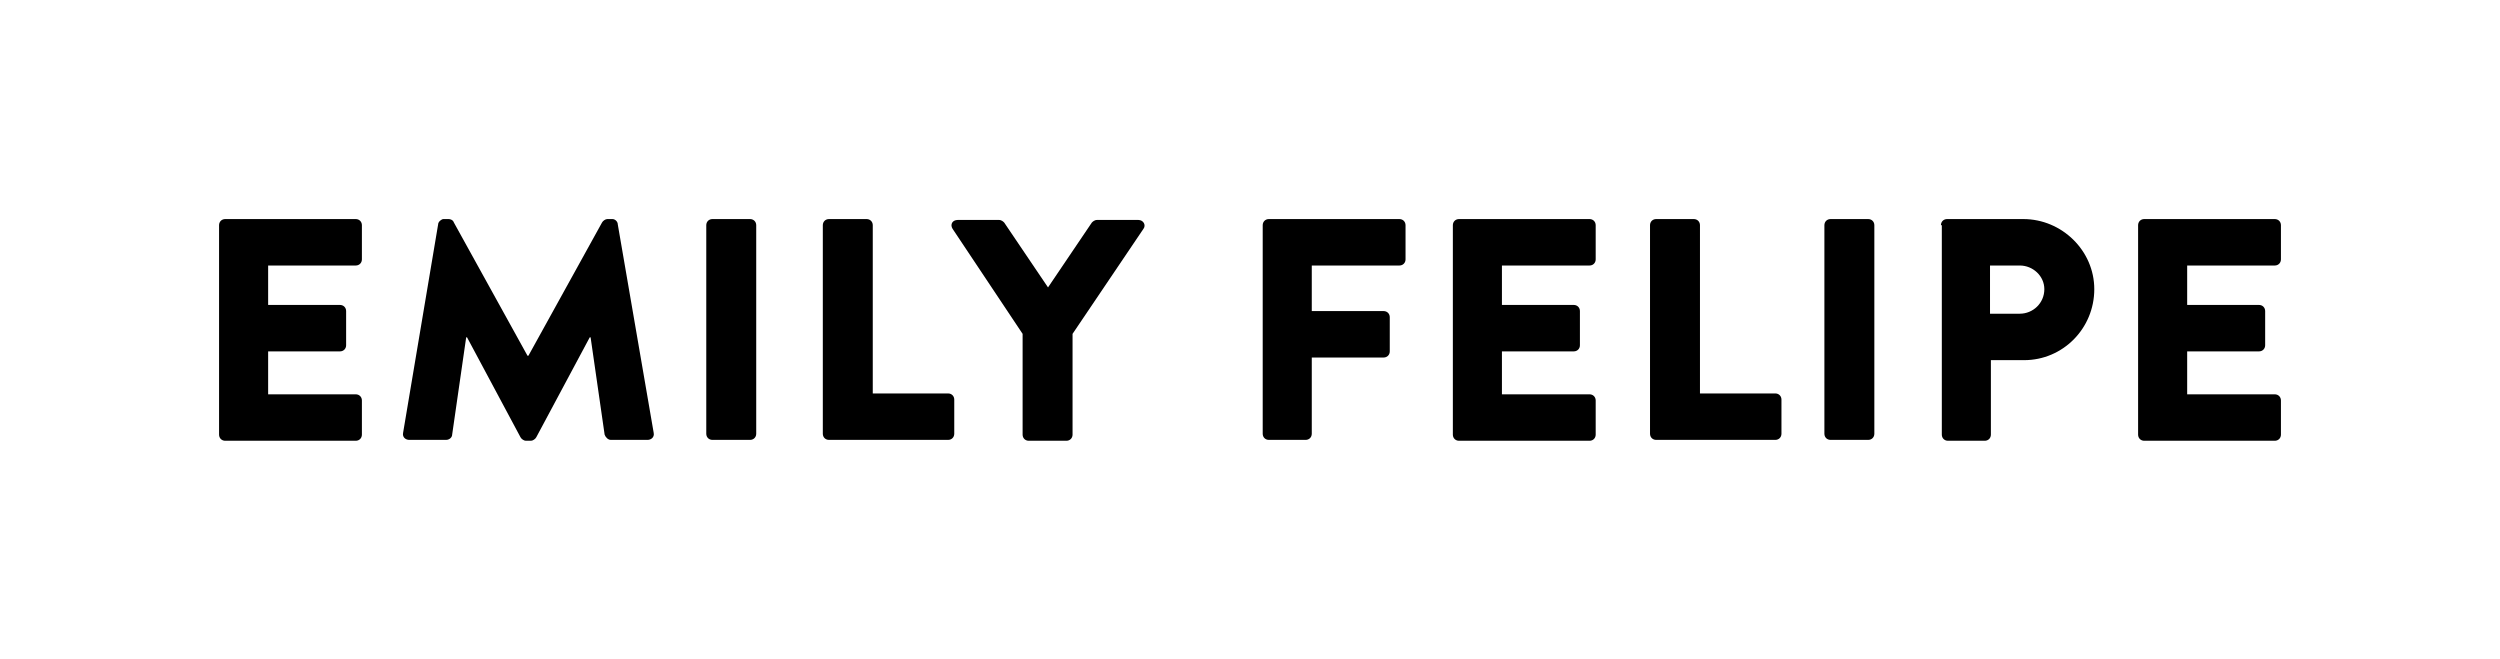
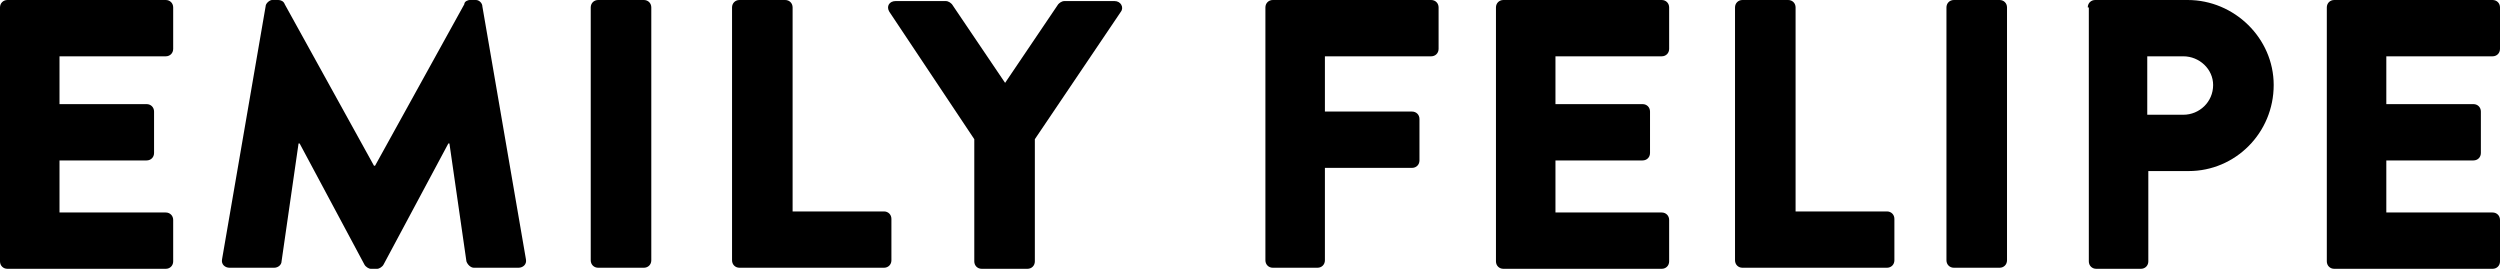
- <svg xmlns="http://www.w3.org/2000/svg" version="1.1" x="0px" y="0px" viewBox="0 0 285.3 75.2" style="enable-background:new 0 0 285.3 75.2;" xml:space="preserve">
+ <svg xmlns="http://www.w3.org/2000/svg" version="1.1" x="0px" y="0px" viewBox="0 0 235.3 25.3" style="enable-background:new 0 0 235.3 25.3;" xml:space="preserve">
  <style type="text/css">
	.st0{display:none;}
	.st1{fill:#F16652;}
	.st2{fill:none;stroke:#F16652;stroke-width:3;stroke-linecap:round;stroke-linejoin:round;stroke-miterlimit:10;}
</style>
  <g id="Image" class="st0">
</g>
  <g id="Vector">
    <g>
-       <path d="M25,25.7c0-0.4,0.3-0.7,0.7-0.7h14.9c0.4,0,0.7,0.3,0.7,0.7v3.9c0,0.4-0.3,0.7-0.7,0.7h-10v4.5h8.2c0.4,0,0.7,0.3,0.7,0.7    v3.9c0,0.4-0.3,0.7-0.7,0.7h-8.2v4.9h10c0.4,0,0.7,0.3,0.7,0.7v3.9c0,0.4-0.3,0.7-0.7,0.7H25.7c-0.4,0-0.7-0.3-0.7-0.7V25.7z" />
-       <path d="M50,25.6c0-0.3,0.4-0.6,0.6-0.6h0.6c0.2,0,0.5,0.1,0.6,0.4l8.4,15.2h0.1l8.4-15.2c0.1-0.2,0.4-0.4,0.6-0.4h0.6    c0.3,0,0.6,0.3,0.6,0.6l4.1,23.8c0.1,0.5-0.3,0.8-0.7,0.8h-4.2c-0.3,0-0.6-0.3-0.7-0.6l-1.6-11.1h-0.1l-6.1,11.4    c-0.1,0.2-0.4,0.4-0.6,0.4h-0.6c-0.2,0-0.5-0.2-0.6-0.4l-6.1-11.4h-0.1l-1.6,11.1c0,0.3-0.3,0.6-0.7,0.6h-4.2    c-0.4,0-0.8-0.3-0.7-0.8L50,25.6z" />
-       <path d="M80.6,25.7c0-0.4,0.3-0.7,0.7-0.7h4.3c0.4,0,0.7,0.3,0.7,0.7v23.8c0,0.4-0.3,0.7-0.7,0.7h-4.3c-0.4,0-0.7-0.3-0.7-0.7    V25.7z" />
-       <path d="M93.9,25.7c0-0.4,0.3-0.7,0.7-0.7h4.3c0.4,0,0.7,0.3,0.7,0.7v19.2h8.6c0.4,0,0.7,0.3,0.7,0.7v3.9c0,0.4-0.3,0.7-0.7,0.7    H94.6c-0.4,0-0.7-0.3-0.7-0.7V25.7z" />
-       <path d="M116.7,38.1l-8-12c-0.3-0.5,0-1,0.6-1h4.7c0.3,0,0.5,0.2,0.6,0.3l5,7.4l5-7.4c0.1-0.1,0.3-0.3,0.6-0.3h4.7    c0.6,0,0.9,0.6,0.6,1l-8.1,12v11.5c0,0.4-0.3,0.7-0.7,0.7h-4.3c-0.4,0-0.7-0.3-0.7-0.7V38.1z" />
-       <path d="M144.1,25.7c0-0.4,0.3-0.7,0.7-0.7h14.9c0.4,0,0.7,0.3,0.7,0.7v3.9c0,0.4-0.3,0.7-0.7,0.7h-10v5.2h8.2    c0.4,0,0.7,0.3,0.7,0.7v3.9c0,0.4-0.3,0.7-0.7,0.7h-8.2v8.7c0,0.4-0.3,0.7-0.7,0.7h-4.2c-0.4,0-0.7-0.3-0.7-0.7V25.7z" />
-       <path d="M165.8,25.7c0-0.4,0.3-0.7,0.7-0.7h14.9c0.4,0,0.7,0.3,0.7,0.7v3.9c0,0.4-0.3,0.7-0.7,0.7h-10v4.5h8.2    c0.4,0,0.7,0.3,0.7,0.7v3.9c0,0.4-0.3,0.7-0.7,0.7h-8.2v4.9h10c0.4,0,0.7,0.3,0.7,0.7v3.9c0,0.4-0.3,0.7-0.7,0.7h-14.9    c-0.4,0-0.7-0.3-0.7-0.7V25.7z" />
-       <path d="M188.3,25.7c0-0.4,0.3-0.7,0.7-0.7h4.3c0.4,0,0.7,0.3,0.7,0.7v19.2h8.6c0.4,0,0.7,0.3,0.7,0.7v3.9c0,0.4-0.3,0.7-0.7,0.7    H189c-0.4,0-0.7-0.3-0.7-0.7V25.7z" />
-       <path d="M208.2,25.7c0-0.4,0.3-0.7,0.7-0.7h4.3c0.4,0,0.7,0.3,0.7,0.7v23.8c0,0.4-0.3,0.7-0.7,0.7h-4.3c-0.4,0-0.7-0.3-0.7-0.7    V25.7z" />
-       <path d="M221.5,25.7c0-0.4,0.3-0.7,0.7-0.7h8.7c4.4,0,8.1,3.6,8.1,8c0,4.5-3.6,8.1-8,8.1h-3.8v8.5c0,0.4-0.3,0.7-0.7,0.7h-4.2    c-0.4,0-0.7-0.3-0.7-0.7V25.7z M230.5,35.8c1.5,0,2.8-1.2,2.8-2.8c0-1.5-1.3-2.7-2.8-2.7h-3.4v5.5H230.5z" />
-       <path d="M244,25.7c0-0.4,0.3-0.7,0.7-0.7h14.9c0.4,0,0.7,0.3,0.7,0.7v3.9c0,0.4-0.3,0.7-0.7,0.7h-10v4.5h8.2    c0.4,0,0.7,0.3,0.7,0.7v3.9c0,0.4-0.3,0.7-0.7,0.7h-8.2v4.9h10c0.4,0,0.7,0.3,0.7,0.7v3.9c0,0.4-0.3,0.7-0.7,0.7h-14.9    c-0.4,0-0.7-0.3-0.7-0.7V25.7z" />
+       <path d="M0,0.7C0,0.3,0.3,0,0.7,0h14.9c0.4,0,0.7,0.3,0.7,0.7v3.9c0,0.4-0.3,0.7-0.7,0.7h-10v4.5h8.2c0.4,0,0.7,0.3,0.7,0.7v3.9    c0,0.4-0.3,0.7-0.7,0.7H5.6v4.9h10c0.4,0,0.7,0.3,0.7,0.7v3.9c0,0.4-0.3,0.7-0.7,0.7H0.7c-0.4,0-0.7-0.3-0.7-0.7V0.7z" />
+       <path d="M25,0.6c0-0.3,0.4-0.6,0.6-0.6h0.6c0.2,0,0.5,0.1,0.6,0.4l8.4,15.2h0.1l8.4-15.2C43.7,0.1,44.1,0,44.2,0h0.6    c0.3,0,0.6,0.3,0.6,0.6l4.1,23.8c0.1,0.5-0.3,0.8-0.7,0.8h-4.2c-0.3,0-0.6-0.3-0.7-0.6l-1.6-11.1h-0.1l-6.1,11.4    c-0.1,0.2-0.4,0.4-0.6,0.4h-0.6c-0.2,0-0.5-0.2-0.6-0.4l-6.1-11.4h-0.1l-1.6,11.1c0,0.3-0.3,0.6-0.7,0.6h-4.2    c-0.4,0-0.8-0.3-0.7-0.8L25,0.6z" />
+       <path d="M55.6,0.7c0-0.4,0.3-0.7,0.7-0.7h4.3c0.4,0,0.7,0.3,0.7,0.7v23.8c0,0.4-0.3,0.7-0.7,0.7h-4.3c-0.4,0-0.7-0.3-0.7-0.7V0.7z    " />
+       <path d="M68.9,0.7c0-0.4,0.3-0.7,0.7-0.7h4.3c0.4,0,0.7,0.3,0.7,0.7v19.2h8.6c0.4,0,0.7,0.3,0.7,0.7v3.9c0,0.4-0.3,0.7-0.7,0.7    H69.6c-0.4,0-0.7-0.3-0.7-0.7V0.7z" />
+       <path d="M91.7,13.1l-8-12c-0.3-0.5,0-1,0.6-1H89c0.3,0,0.5,0.2,0.6,0.3l5,7.4l5-7.4c0.1-0.1,0.3-0.3,0.6-0.3h4.7    c0.6,0,0.9,0.6,0.6,1l-8.1,12v11.5c0,0.4-0.3,0.7-0.7,0.7h-4.3c-0.4,0-0.7-0.3-0.7-0.7V13.1z" />
+       <path d="M119.1,0.7c0-0.4,0.3-0.7,0.7-0.7h14.9c0.4,0,0.7,0.3,0.7,0.7v3.9c0,0.4-0.3,0.7-0.7,0.7h-10v5.2h8.2    c0.4,0,0.7,0.3,0.7,0.7v3.9c0,0.4-0.3,0.7-0.7,0.7h-8.2v8.7c0,0.4-0.3,0.7-0.7,0.7h-4.2c-0.4,0-0.7-0.3-0.7-0.7V0.7z" />
+       <path d="M140.8,0.7c0-0.4,0.3-0.7,0.7-0.7h14.9c0.4,0,0.7,0.3,0.7,0.7v3.9c0,0.4-0.3,0.7-0.7,0.7h-10v4.5h8.2    c0.4,0,0.7,0.3,0.7,0.7v3.9c0,0.4-0.3,0.7-0.7,0.7h-8.2v4.9h10c0.4,0,0.7,0.3,0.7,0.7v3.9c0,0.4-0.3,0.7-0.7,0.7h-14.9    c-0.4,0-0.7-0.3-0.7-0.7V0.7z" />
+       <path d="M163.3,0.7c0-0.4,0.3-0.7,0.7-0.7h4.3c0.4,0,0.7,0.3,0.7,0.7v19.2h8.6c0.4,0,0.7,0.3,0.7,0.7v3.9c0,0.4-0.3,0.7-0.7,0.7    H164c-0.4,0-0.7-0.3-0.7-0.7V0.7z" />
+       <path d="M183.2,0.7c0-0.4,0.3-0.7,0.7-0.7h4.3c0.4,0,0.7,0.3,0.7,0.7v23.8c0,0.4-0.3,0.7-0.7,0.7h-4.3c-0.4,0-0.7-0.3-0.7-0.7V0.7    z" />
+       <path d="M196.5,0.7c0-0.4,0.3-0.7,0.7-0.7h8.7c4.4,0,8.1,3.6,8.1,8c0,4.5-3.6,8.1-8,8.1h-3.8v8.5c0,0.4-0.3,0.7-0.7,0.7h-4.2    c-0.4,0-0.7-0.3-0.7-0.7V0.7z M205.5,10.8c1.5,0,2.8-1.2,2.8-2.8c0-1.5-1.3-2.7-2.8-2.7h-3.4v5.5H205.5z" />
+       <path d="M219,0.7c0-0.4,0.3-0.7,0.7-0.7h14.9c0.4,0,0.7,0.3,0.7,0.7v3.9c0,0.4-0.3,0.7-0.7,0.7h-10v4.5h8.2c0.4,0,0.7,0.3,0.7,0.7    v3.9c0,0.4-0.3,0.7-0.7,0.7h-8.2v4.9h10c0.4,0,0.7,0.3,0.7,0.7v3.9c0,0.4-0.3,0.7-0.7,0.7h-14.9c-0.4,0-0.7-0.3-0.7-0.7V0.7z" />
    </g>
  </g>
</svg>
